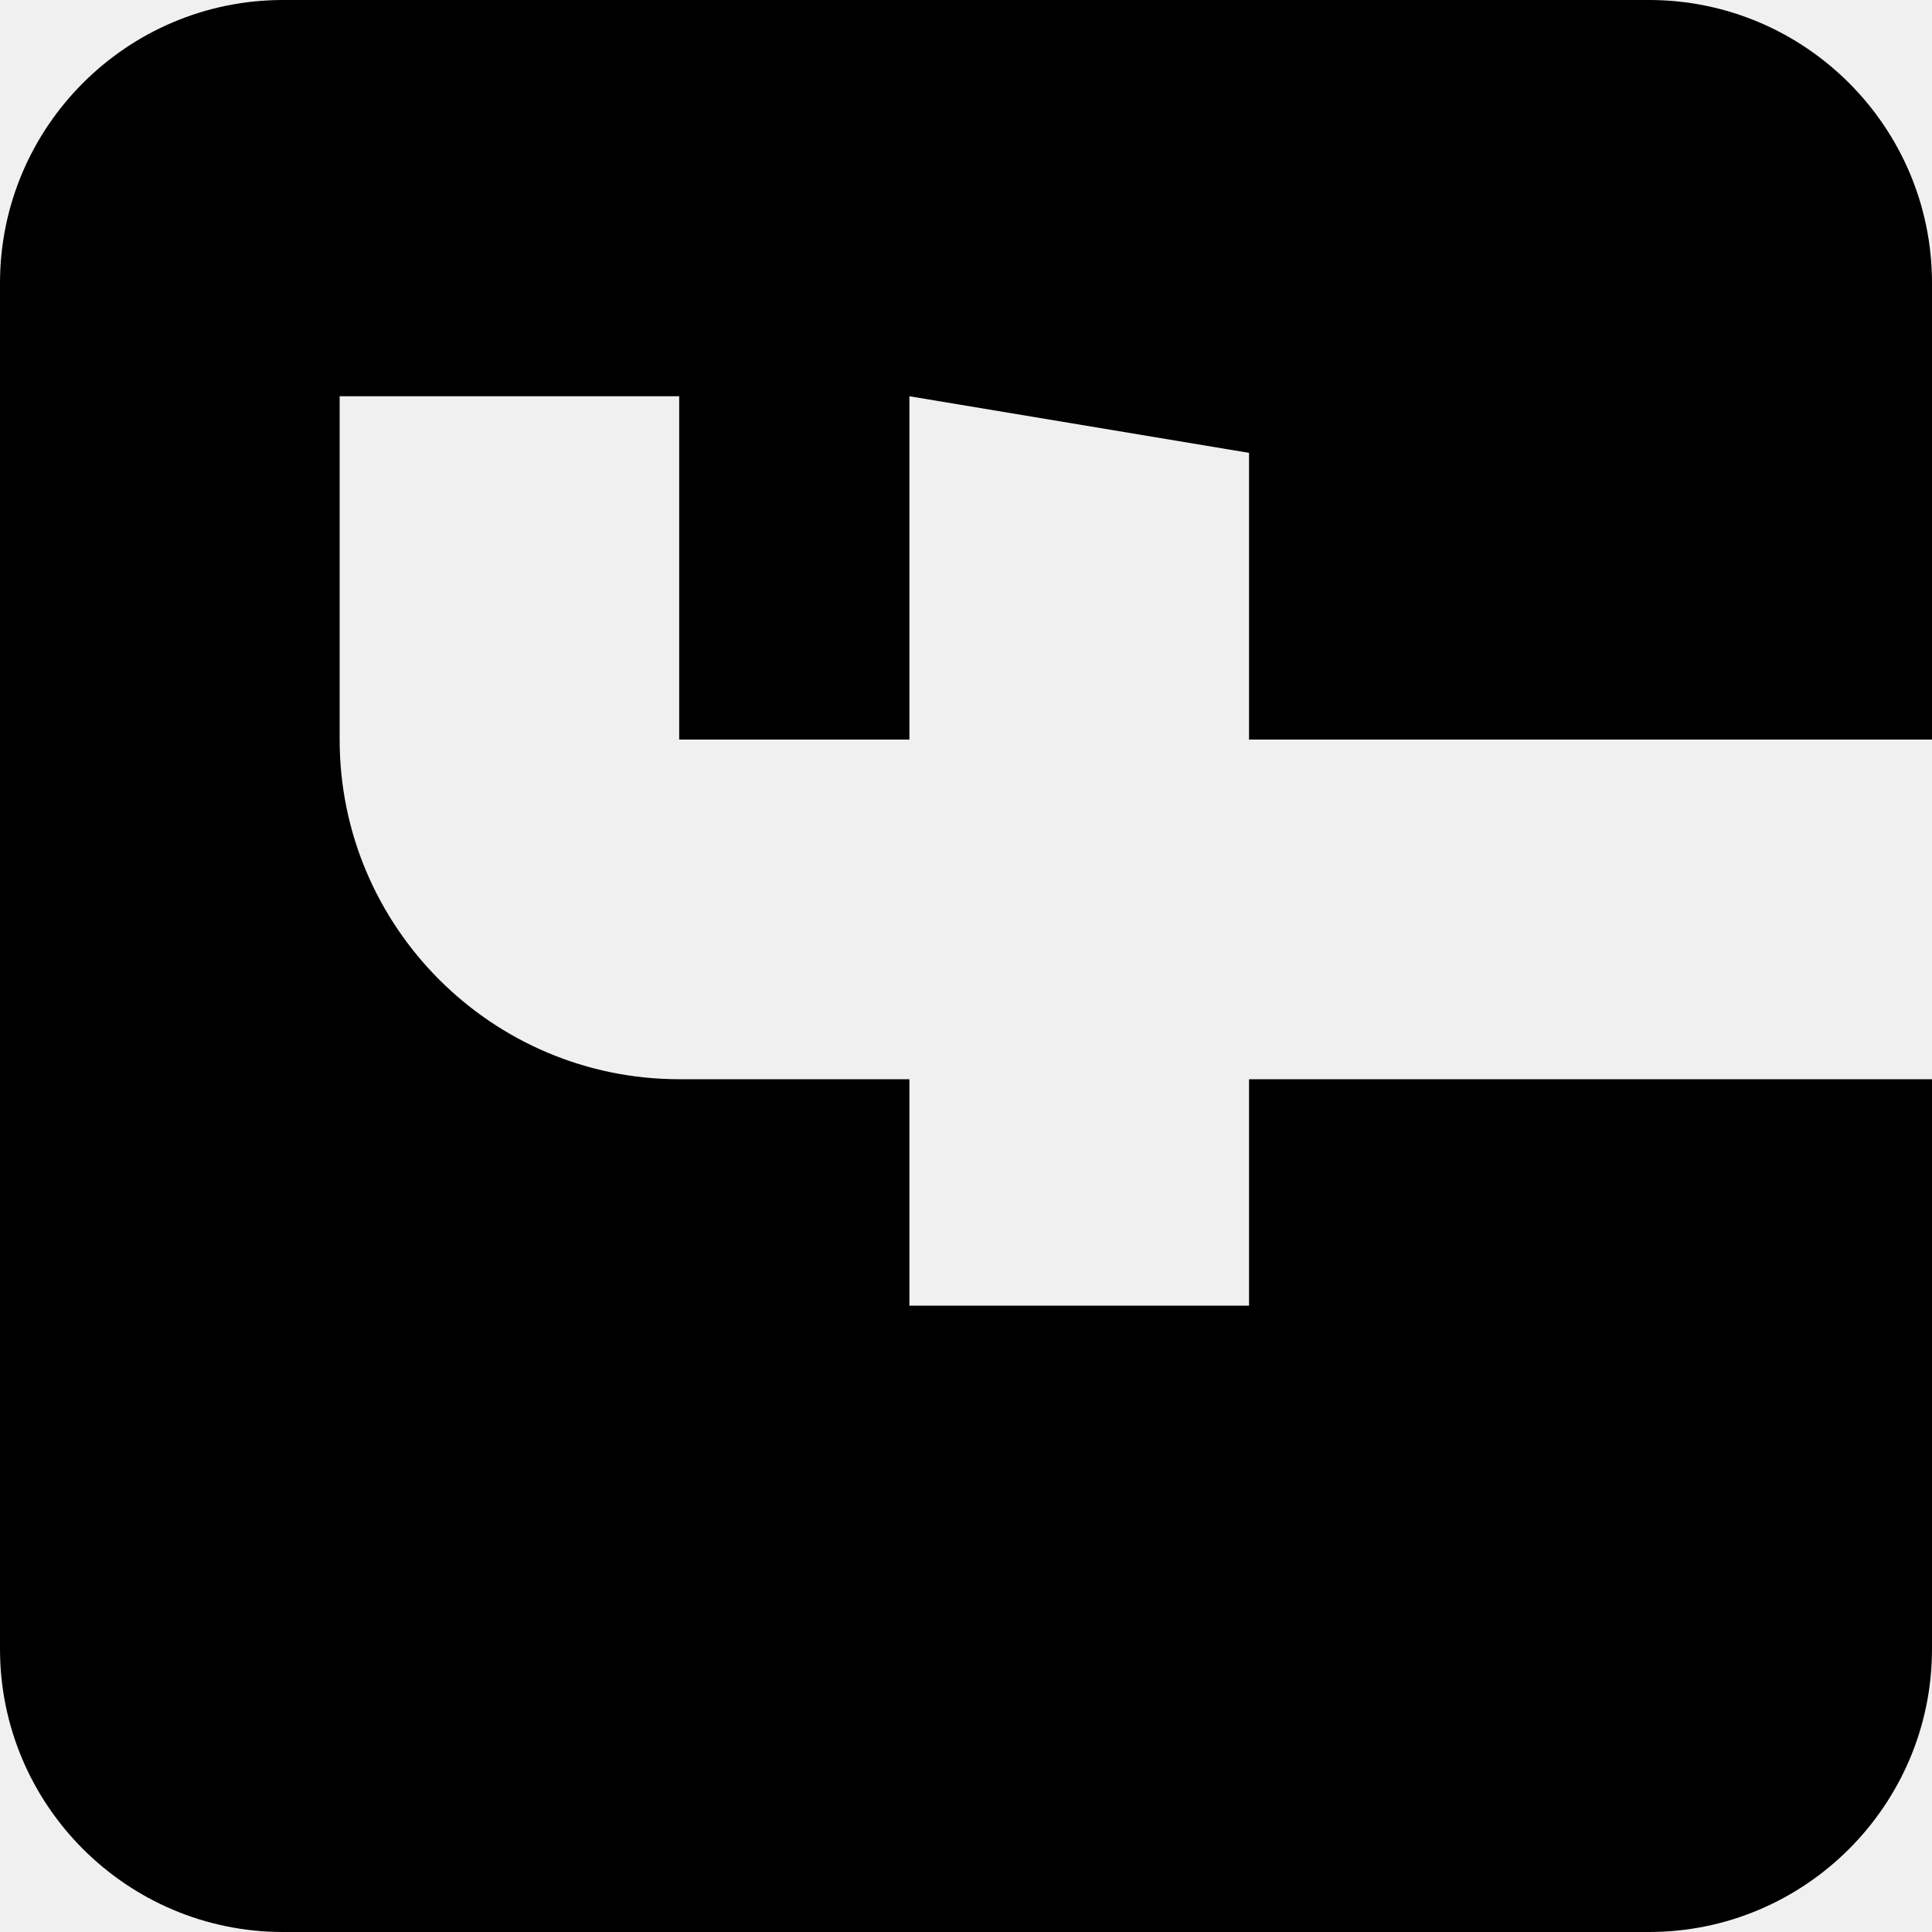
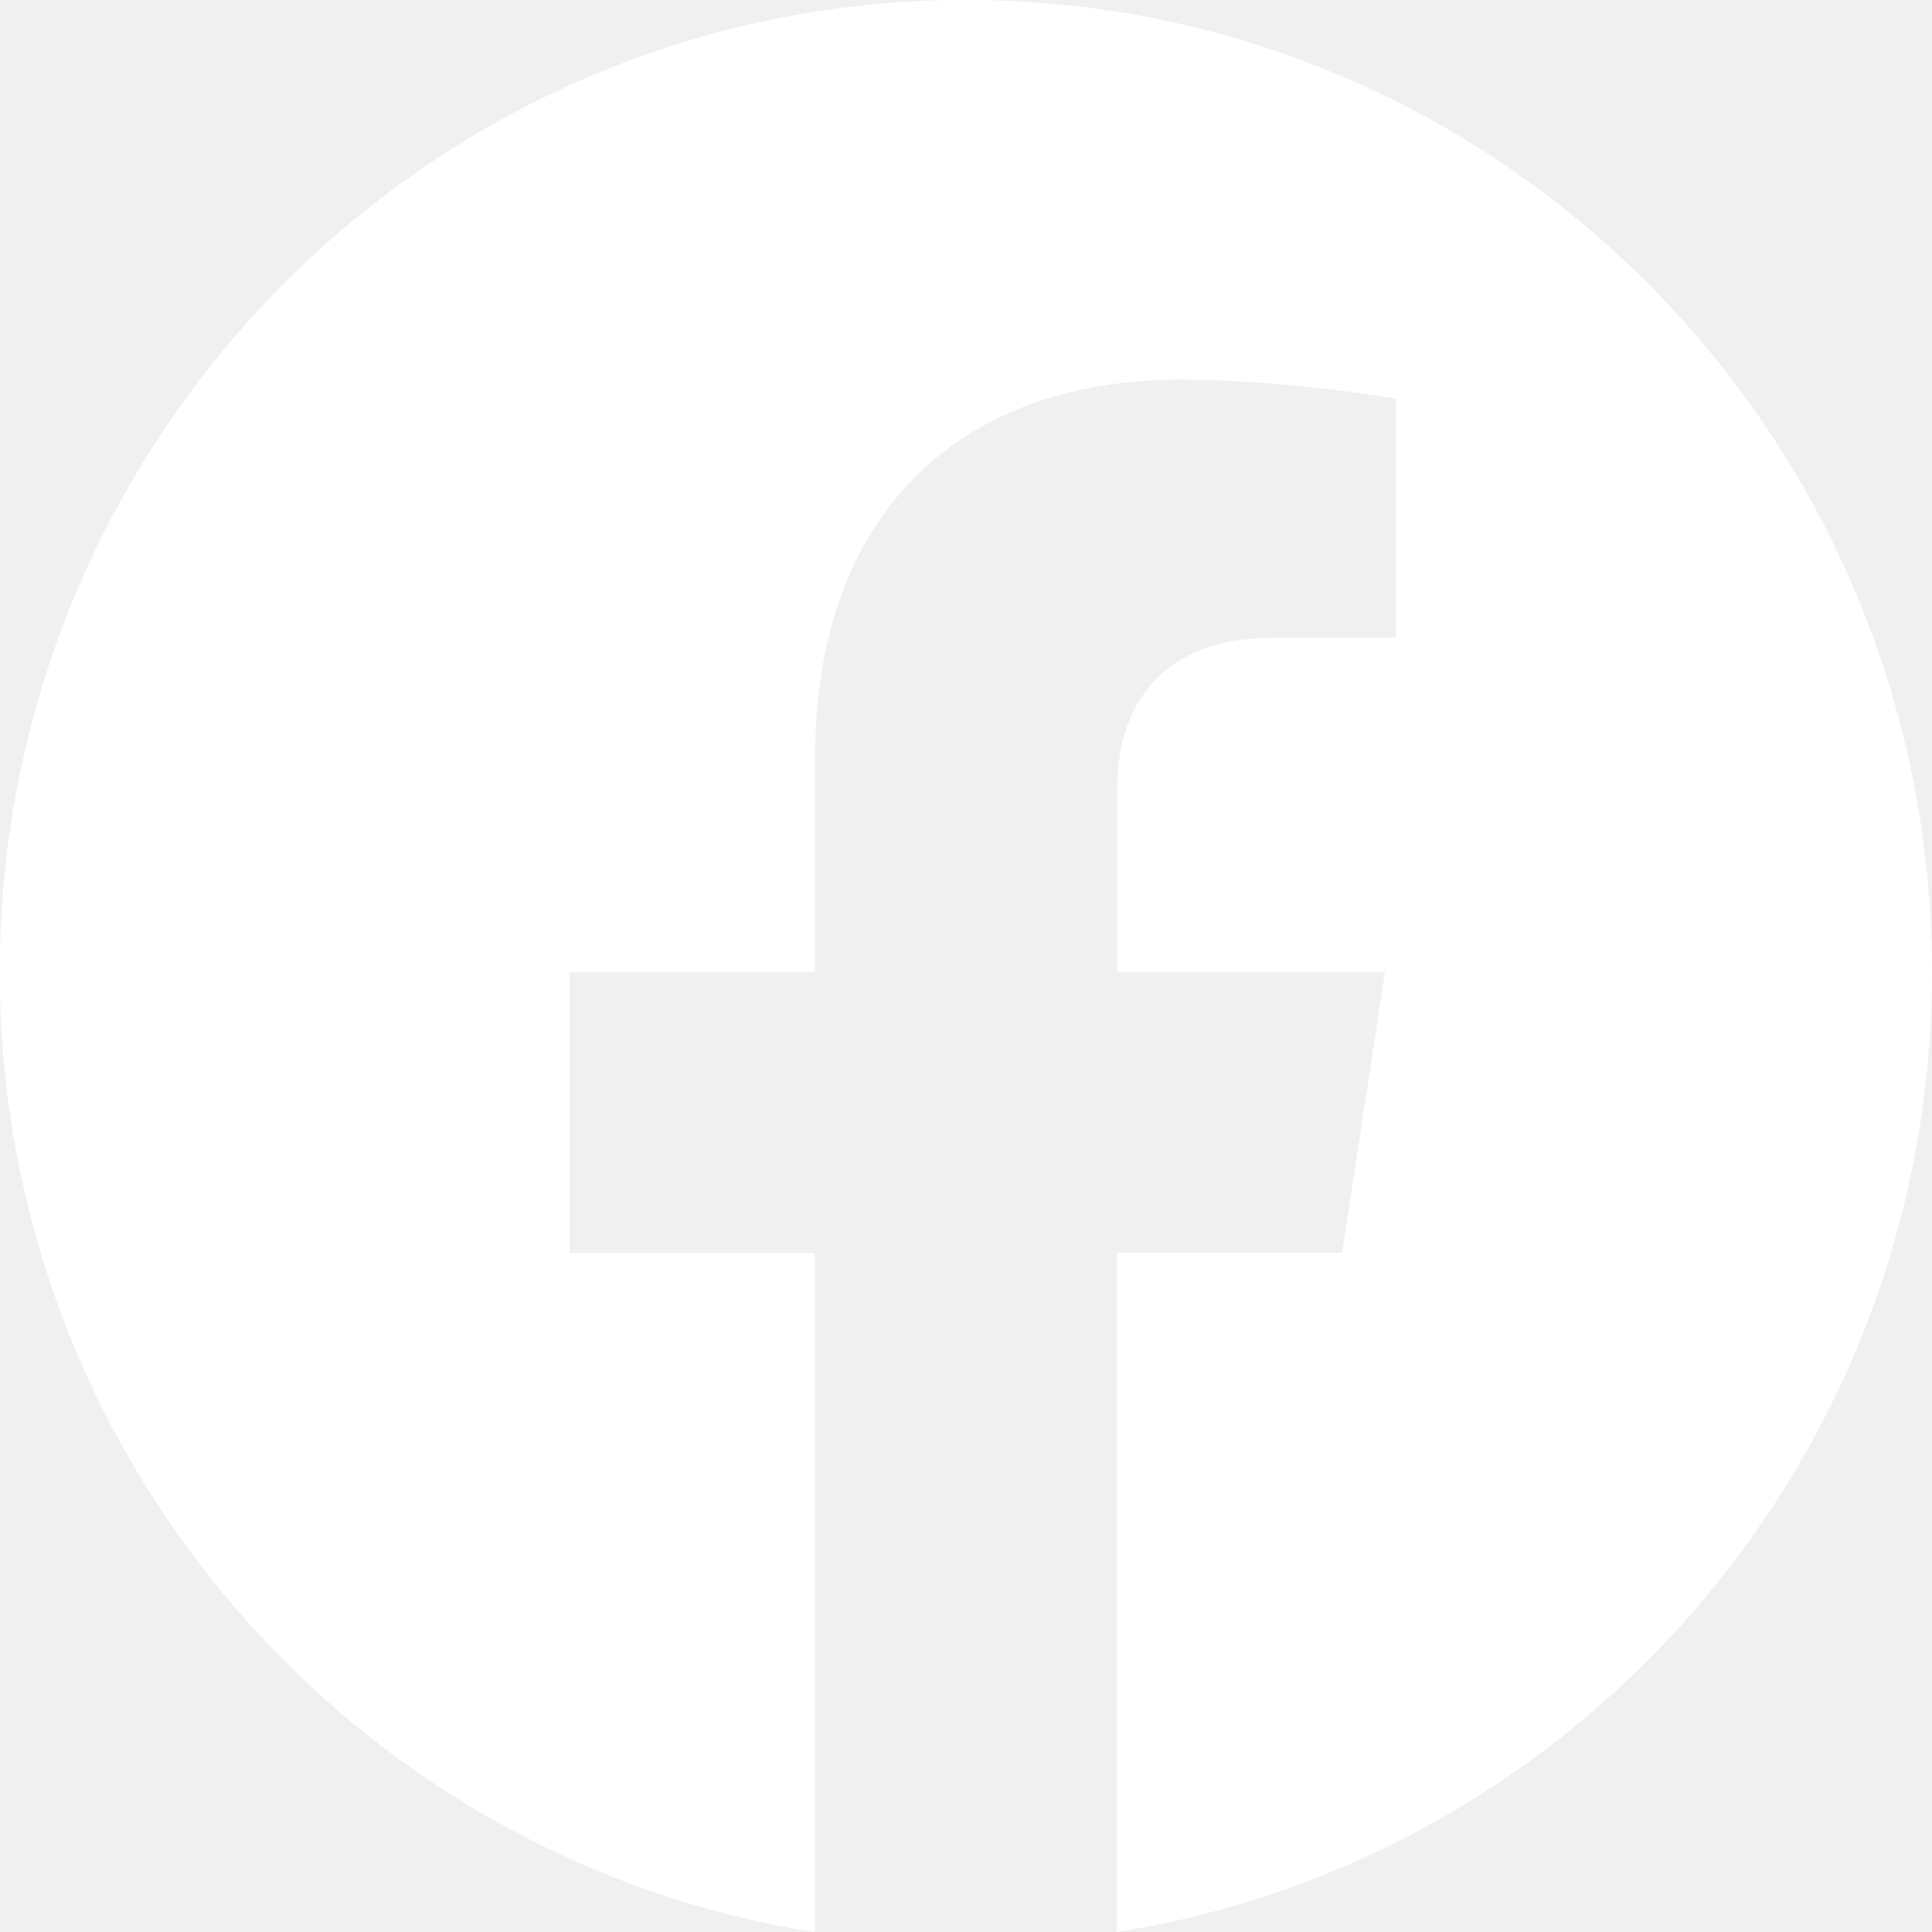
- <svg xmlns="http://www.w3.org/2000/svg" width="20" height="20" viewBox="0 0 20 20" fill="none">
-   <path d="M-7.46167e-07 2.93L-1.28061e-07 17.07C-5.74539e-08 18.686 1.314 20 2.93 20L17.07 20C18.686 20 20 18.686 20 17.07L20 11.172L12.93 11.172L12.93 13.516L9.414 13.516L9.414 11.172L7.031 11.172C5.093 11.172 3.516 9.595 3.516 7.656L3.516 4.102L7.031 4.102L7.031 7.656L9.414 7.656L9.414 4.102L12.93 4.688L12.93 7.656L20 7.656L20 2.93C20 1.314 18.686 -8.16774e-07 17.07 -7.46167e-07L2.93 -1.28061e-07C1.314 -5.74539e-08 -8.16774e-07 1.314 -7.46167e-07 2.93Z" fill="black" />
+ <svg xmlns="http://www.w3.org/2000/svg" width="25" height="25" viewBox="0 0 25 25" fill="none">
+   <path d="M25 12.577C25 5.63 19.403 -0.001 12.5 -0.001C5.594 9.76563e-05 -0.003 5.63 -0.003 12.578C-0.003 18.855 4.569 24.058 10.544 25.002V16.213H7.372V12.578H10.547V9.805C10.547 6.653 12.414 4.913 15.269 4.913C16.638 4.913 18.067 5.158 18.067 5.158V8.252H16.491C14.939 8.252 14.455 9.222 14.455 10.217V12.577H17.921L17.367 16.211H14.453V25C20.428 24.056 25 18.853 25 12.577Z" fill="white" />
</svg>
